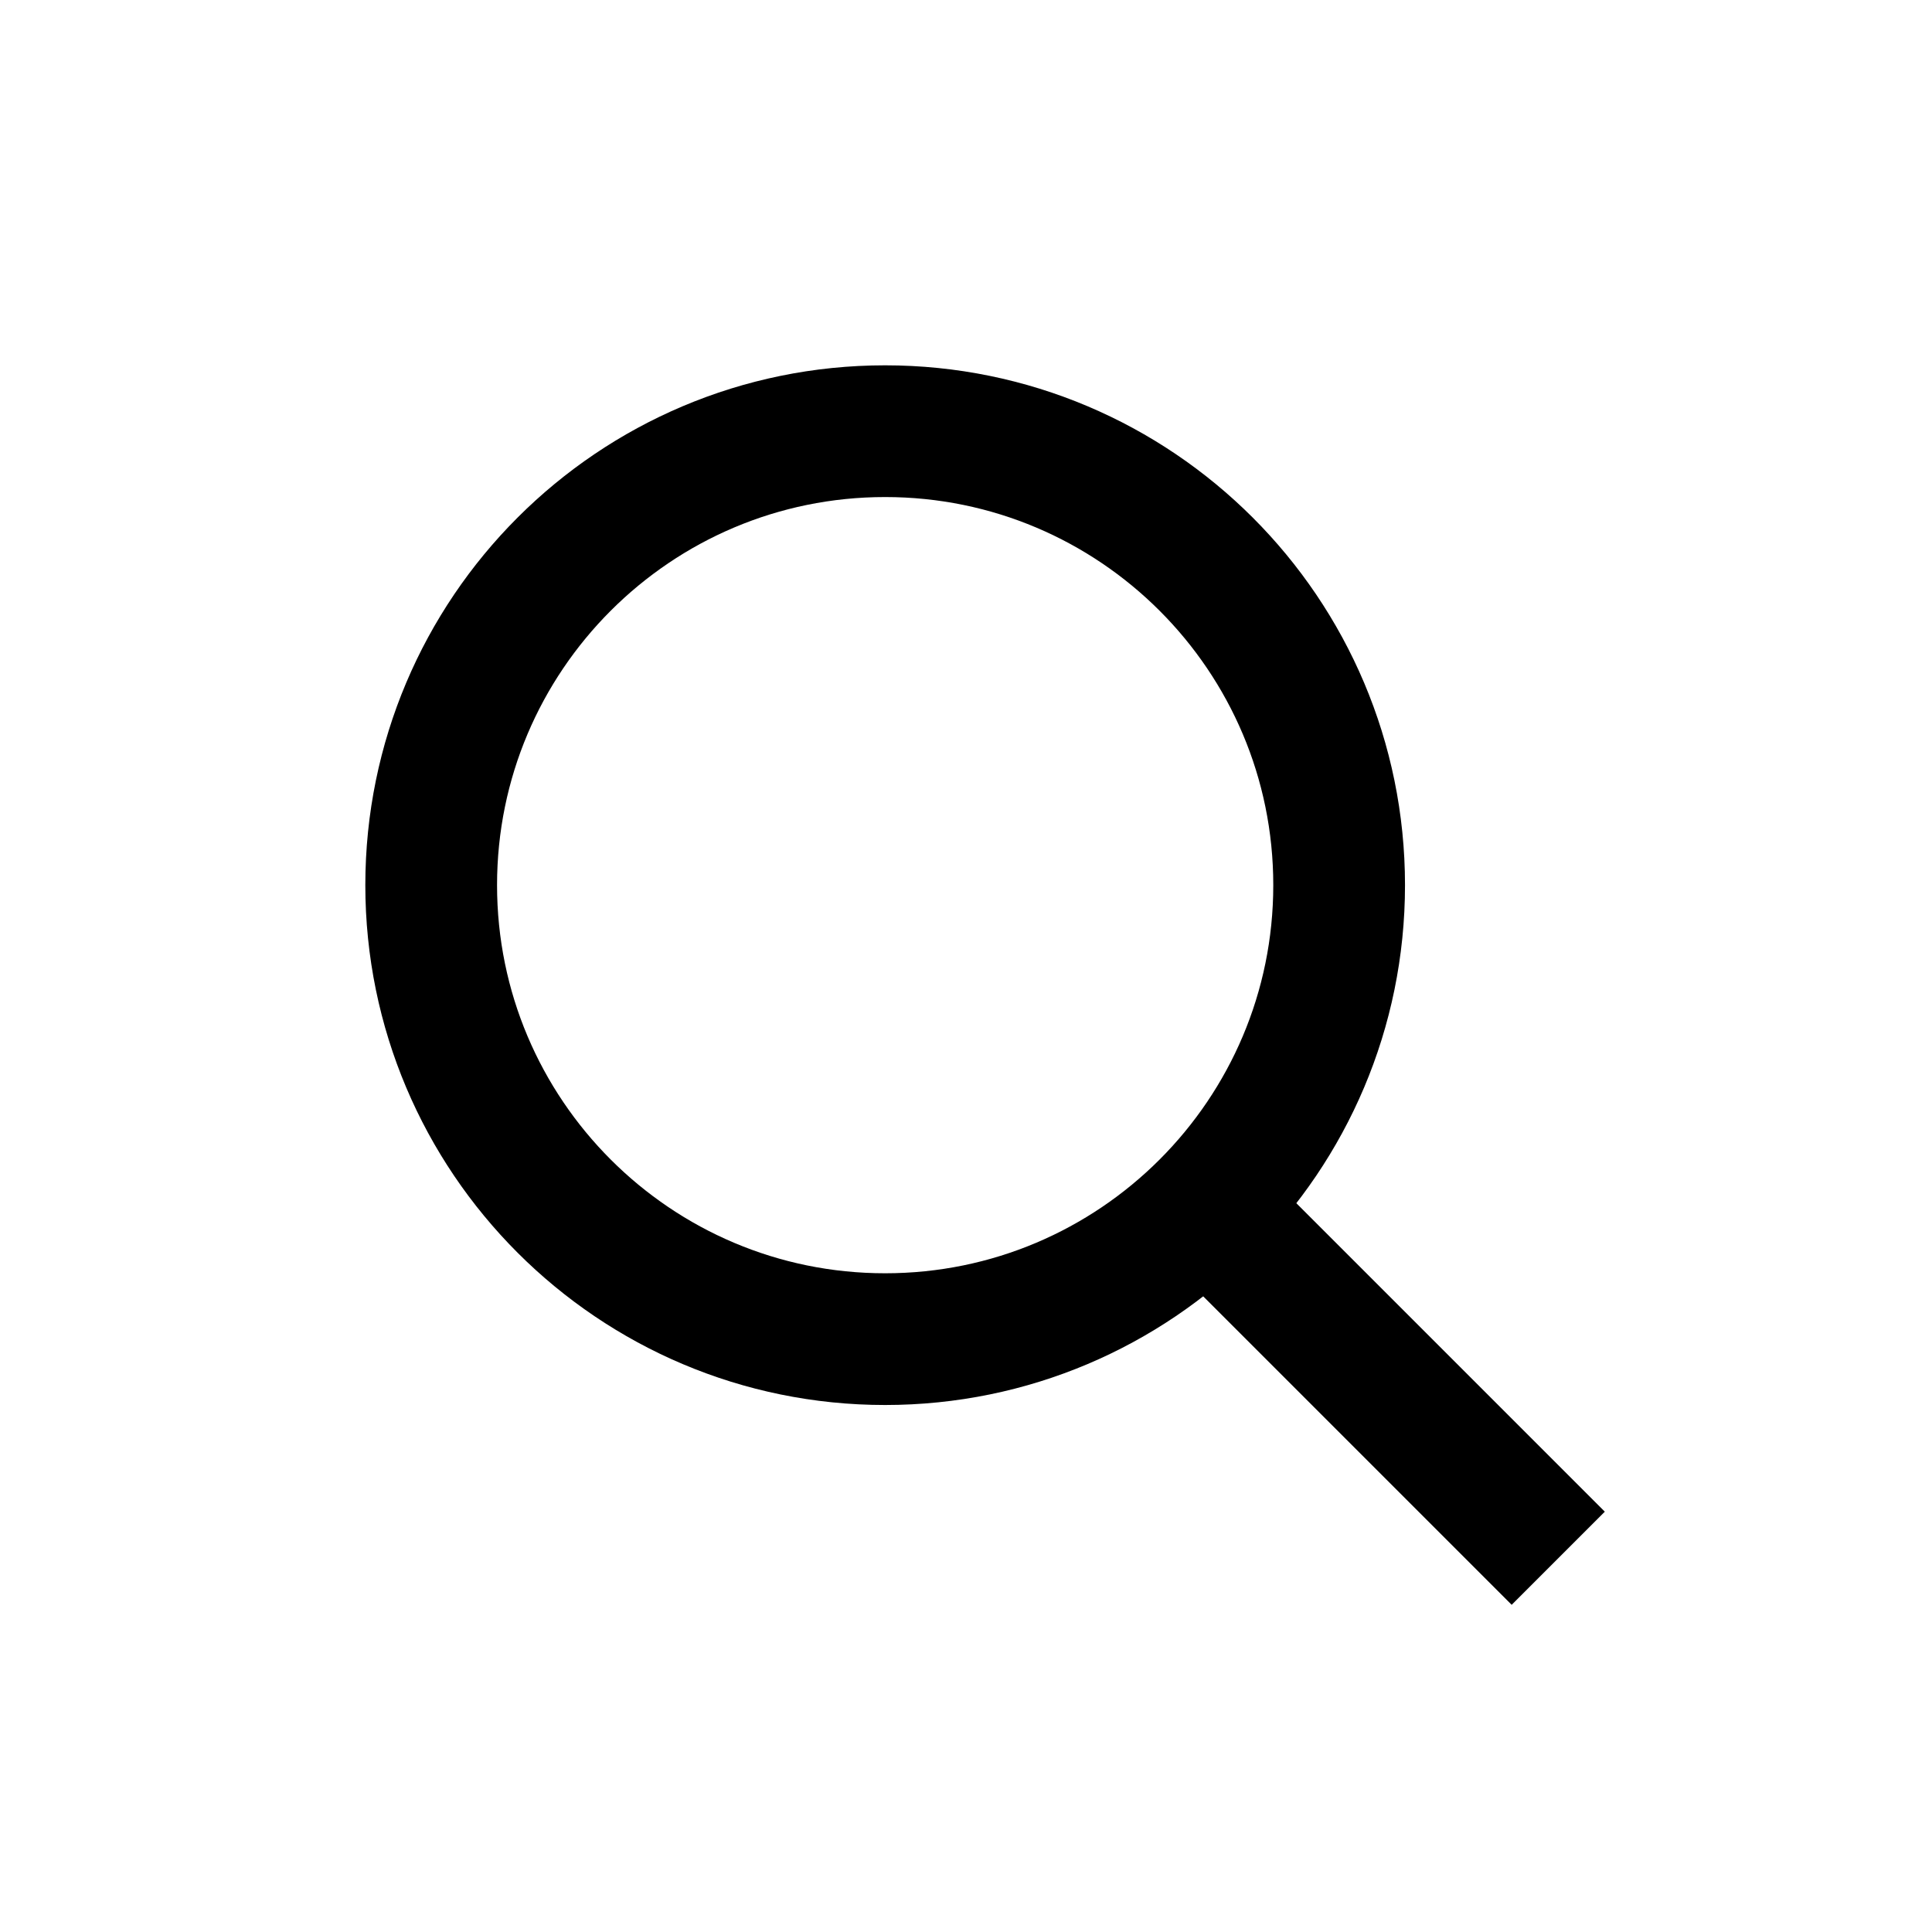
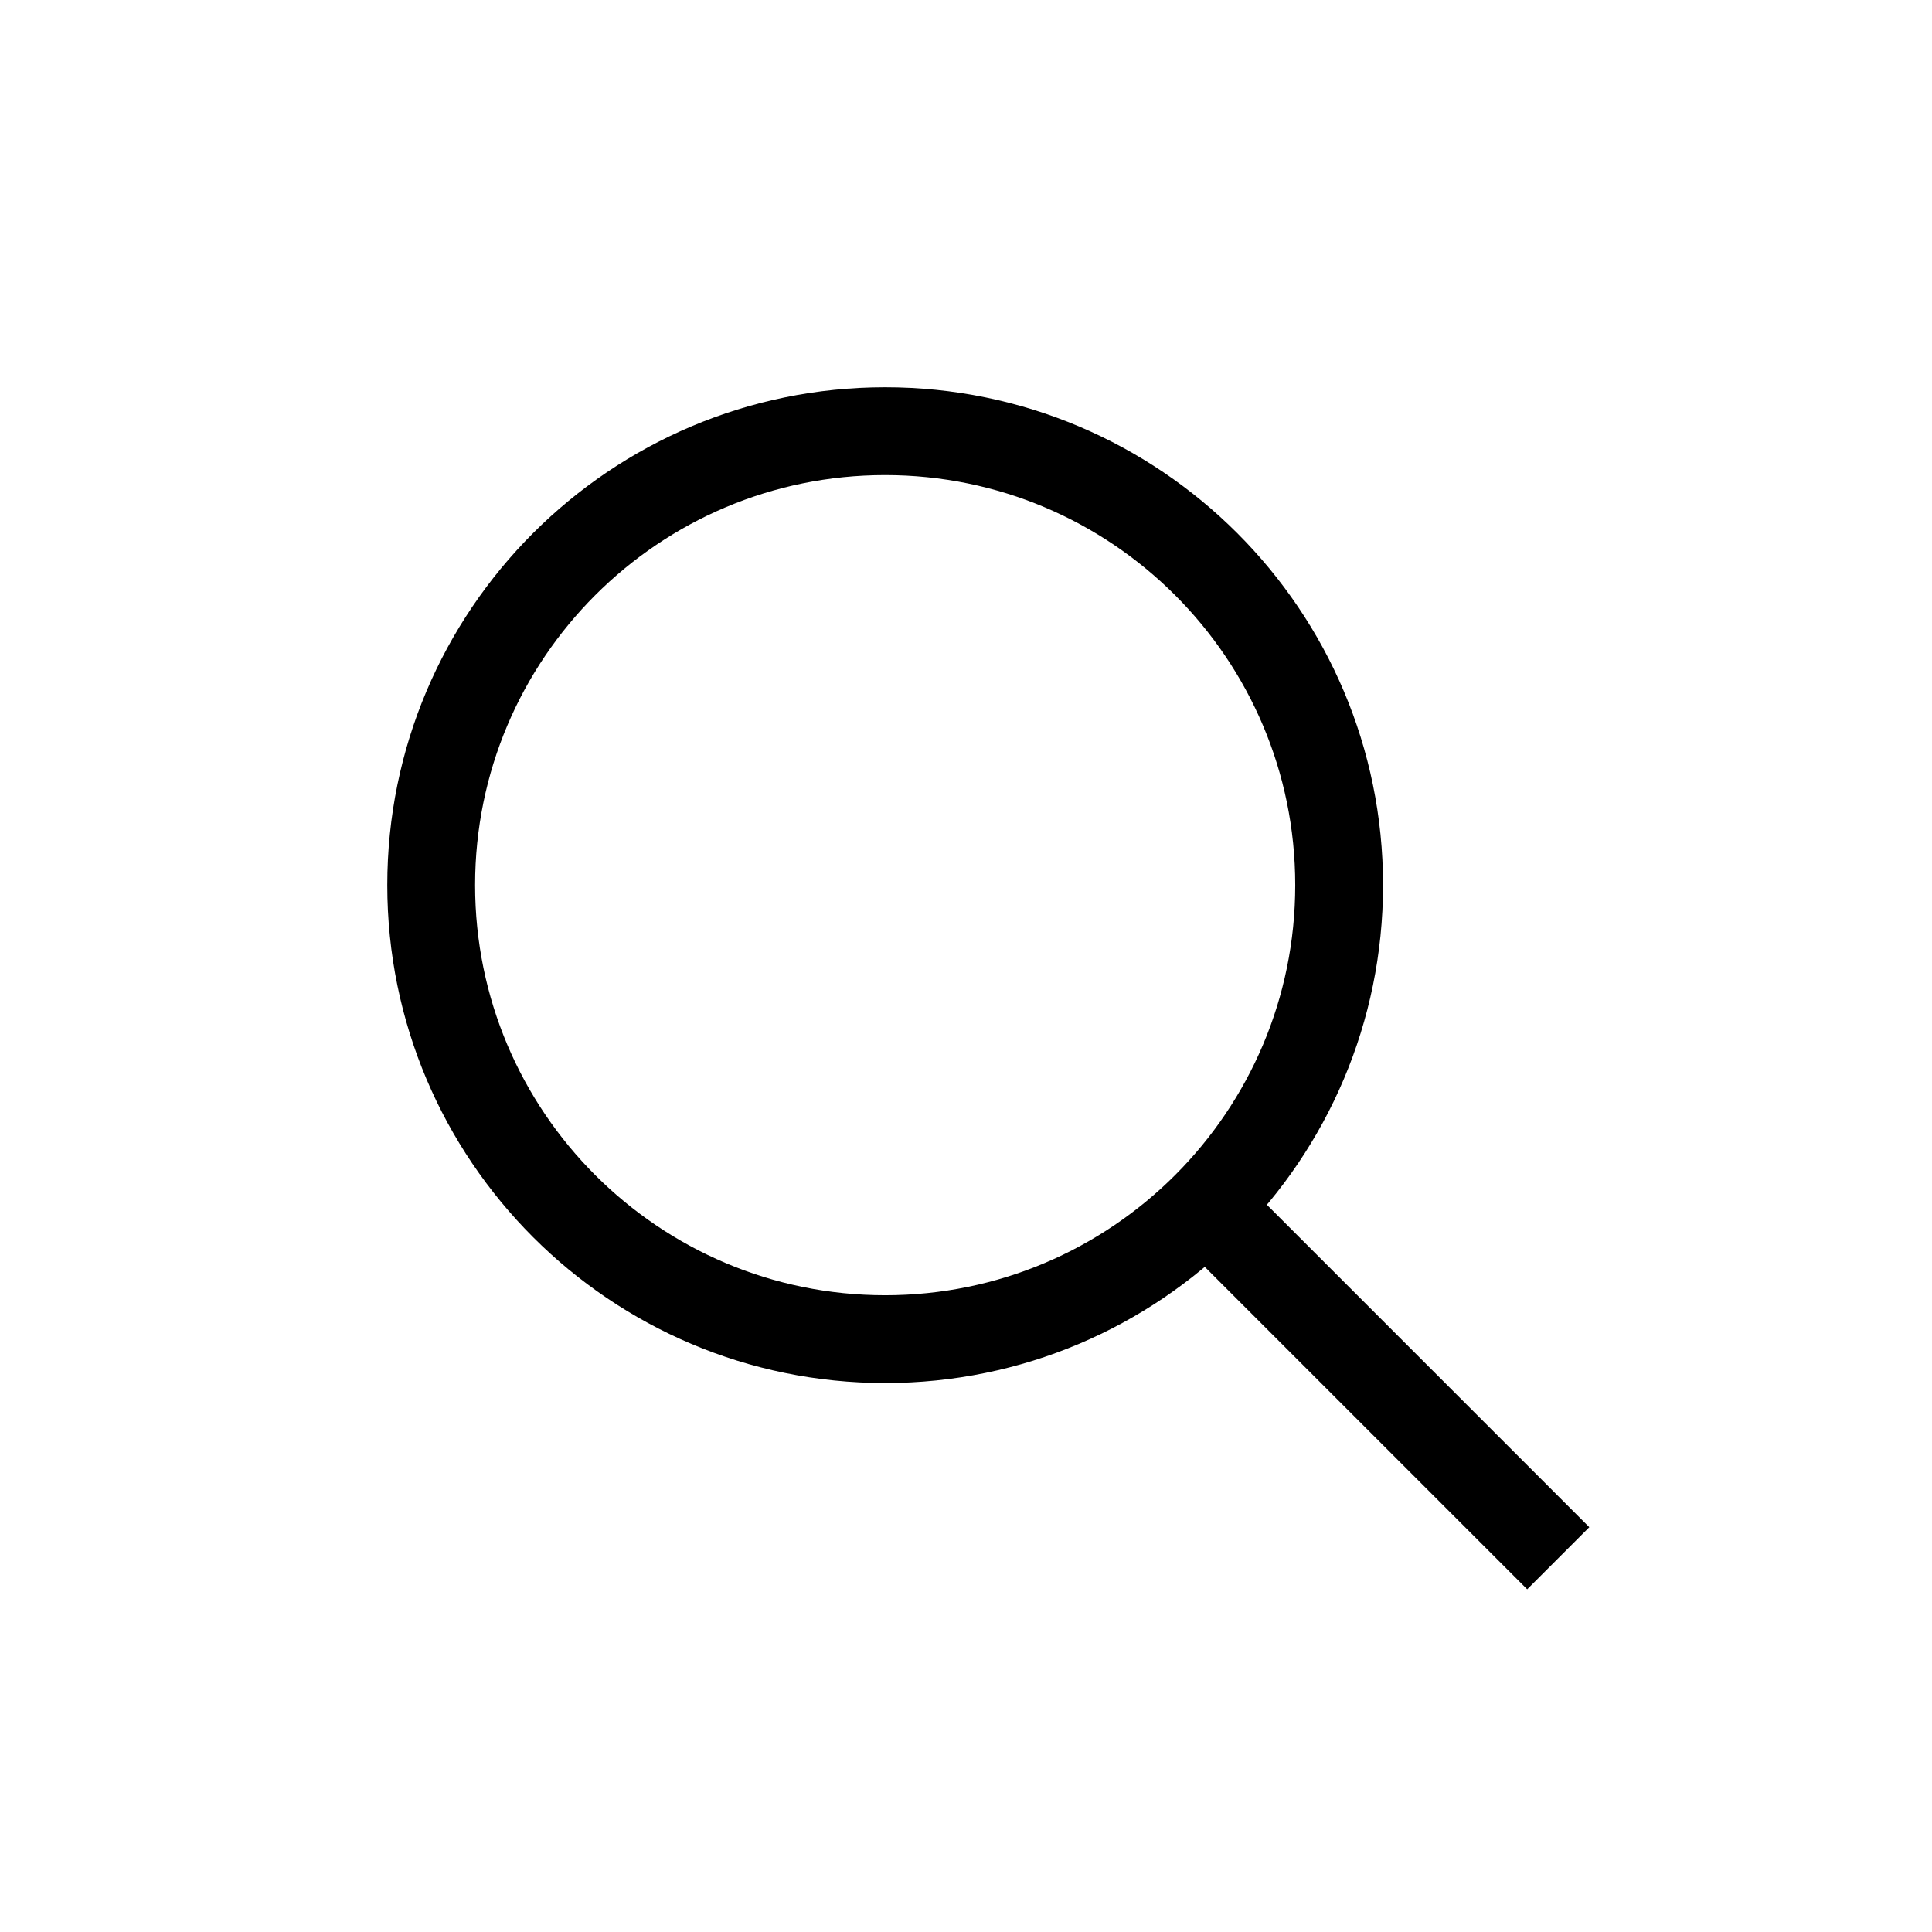
<svg xmlns="http://www.w3.org/2000/svg" width="22" height="22" viewBox="0 0 22 22" fill="none">
-   <path fillRule="evenodd" clipRule="evenodd" d="M10.079 15.249C12.934 15.249 15.249 12.934 15.249 10.079C15.249 7.224 12.934 4.91 10.079 4.91C7.225 4.91 4.91 7.224 4.91 10.079C4.91 12.934 7.225 15.249 10.079 15.249Z" stroke="black" stroke-width="1.5" strokeLinecap="round" strokeLinejoin="round" />
-   <path d="M13.734 13.734L17.744 17.744" stroke="black" stroke-width="1.5" />
+   <path fillRule="evenodd" clipRule="evenodd" d="M10.079 15.249C12.934 15.249 15.249 12.934 15.249 10.079C15.249 7.224 12.934 4.91 10.079 4.91C7.225 4.91 4.91 7.224 4.91 10.079C4.91 12.934 7.225 15.249 10.079 15.249Z" stroke="black" strokeWidth="1.5" strokeLinecap="round" strokeLinejoin="round" />
+   <path d="M13.734 13.734L17.744 17.744" stroke="black" strokeWidth="1.5" />
</svg>
